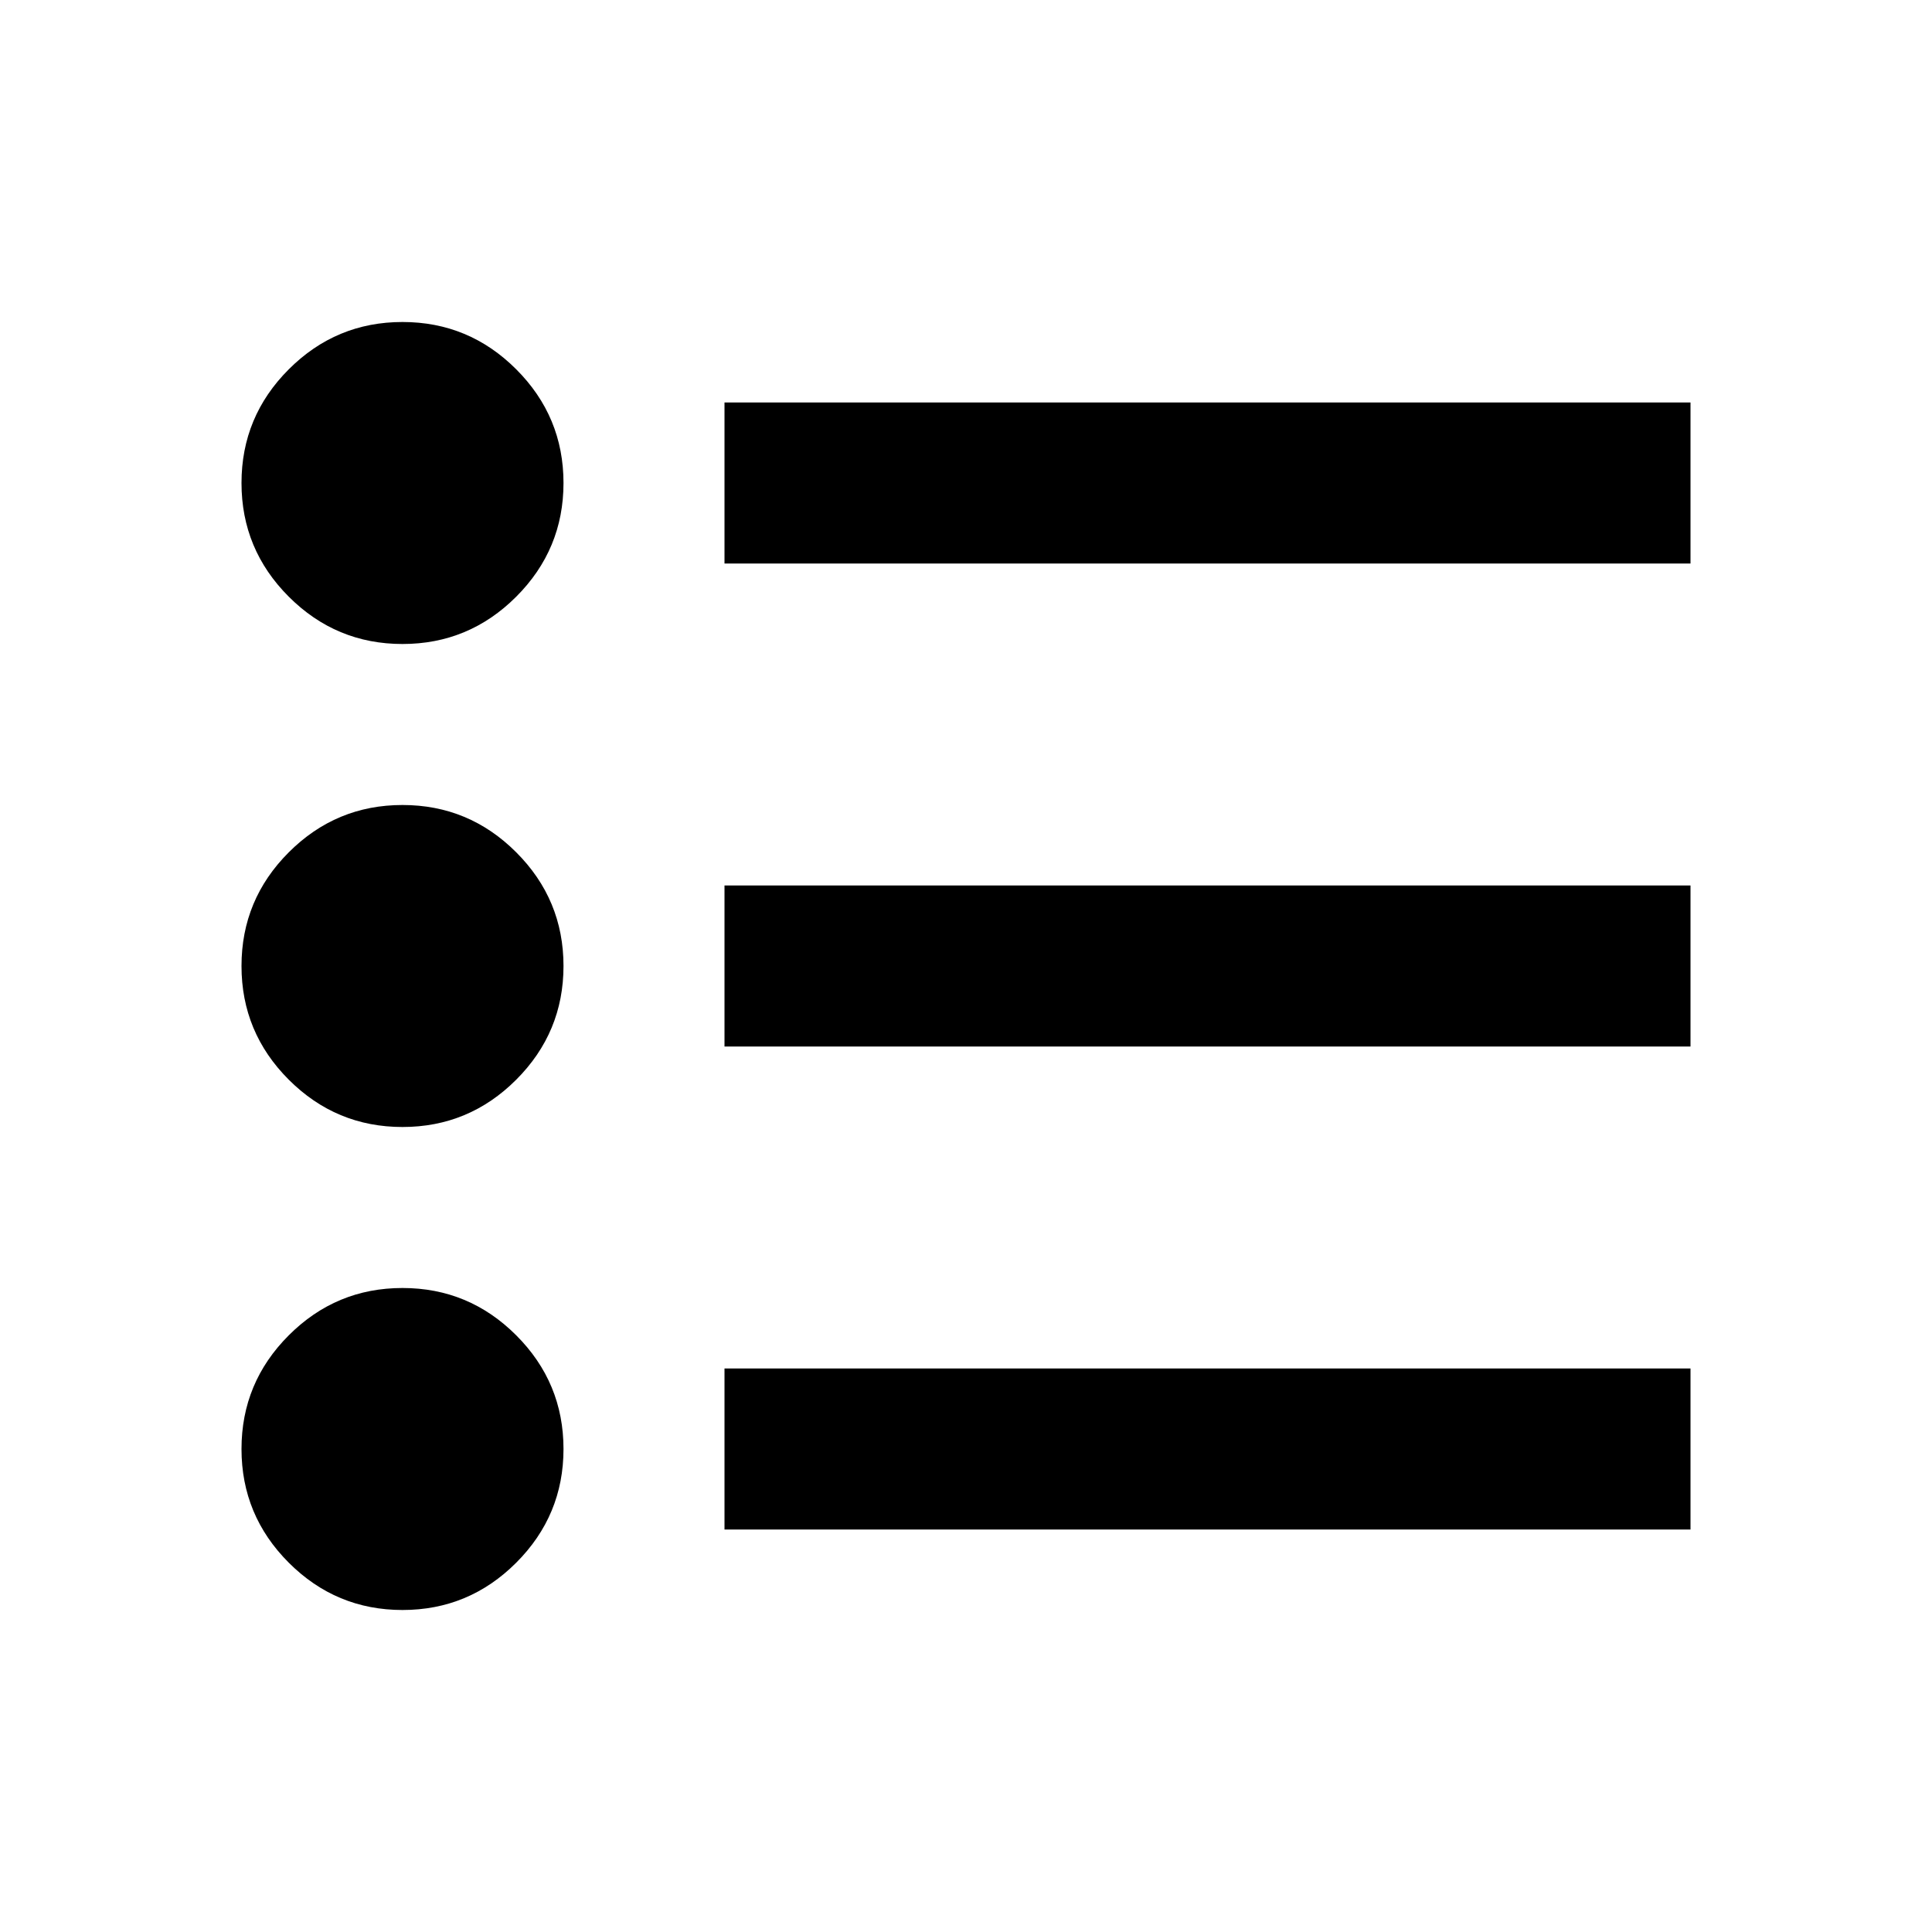
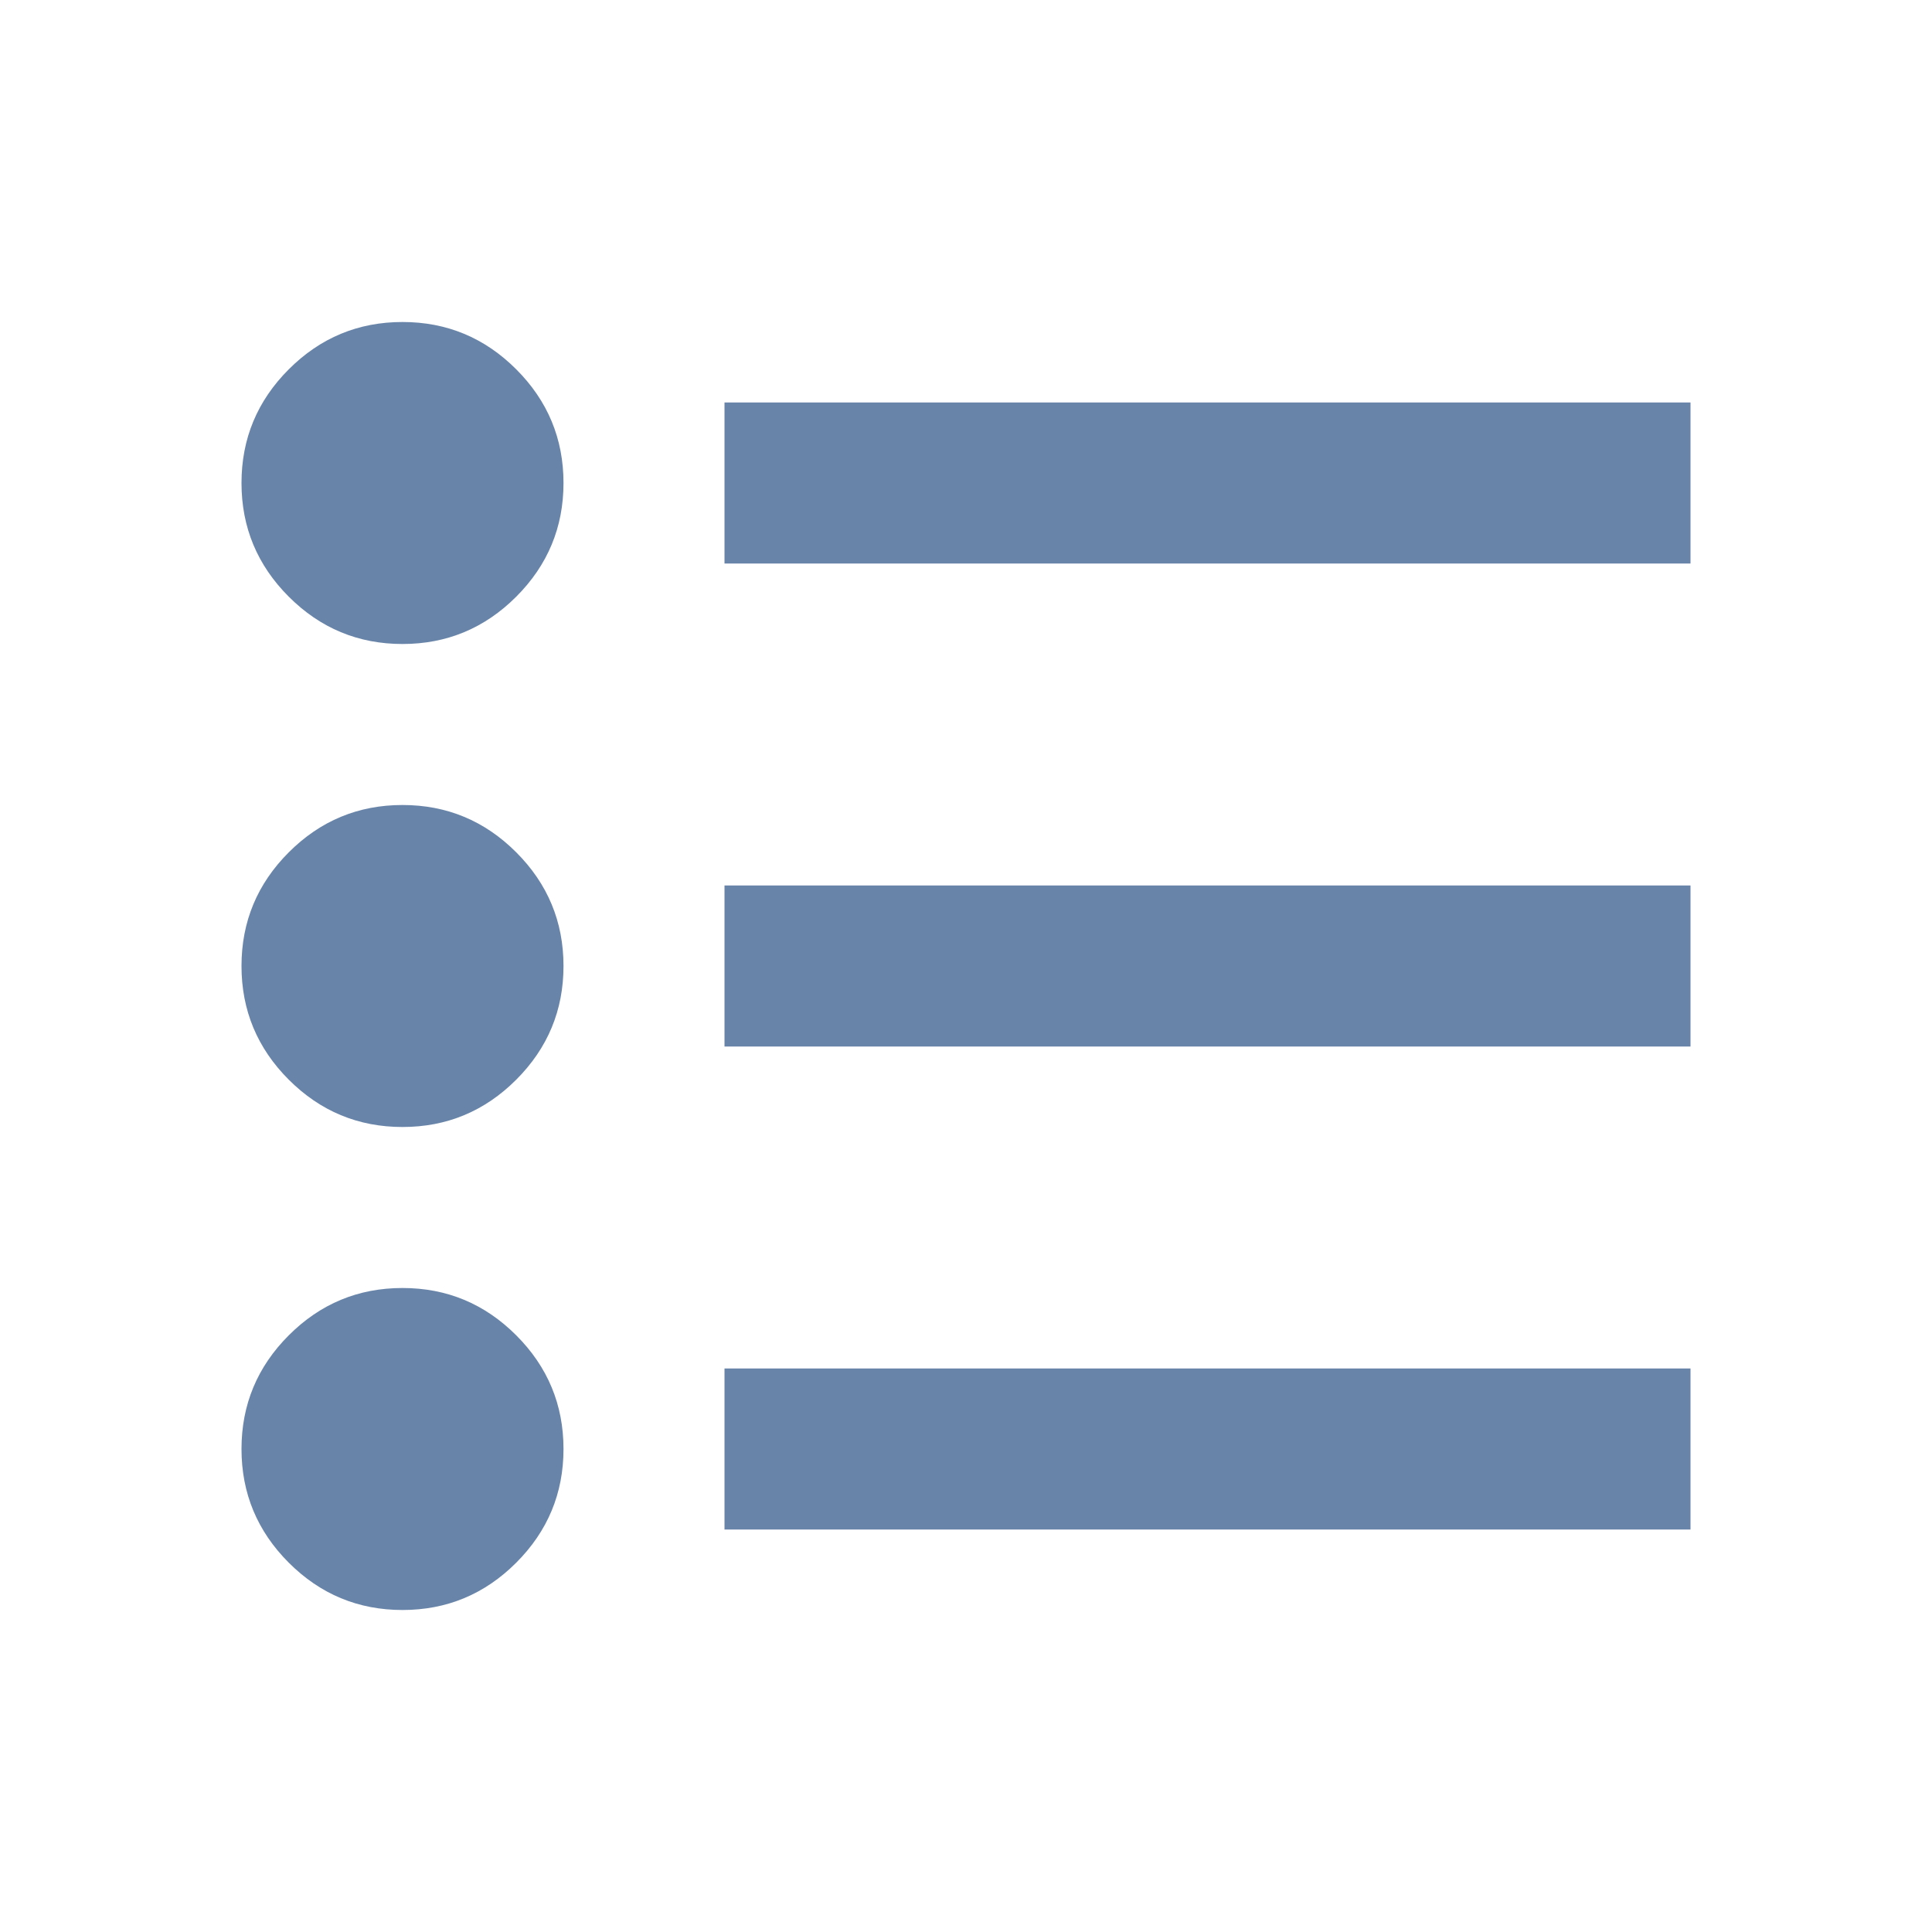
- <svg xmlns="http://www.w3.org/2000/svg" height="24px" viewBox="0 -960 960 960" width="24px" fill="#000000">
+ <svg xmlns="http://www.w3.org/2000/svg" height="24px" viewBox="0 -960 960 960" width="24px" fill="#6884a8">
  <path d="M360-200v-80h480v80H360Zm0-240v-80h480v80H360Zm0-240v-80h480v80H360ZM200-160q-33 0-56.5-23.5T120-240q0-33 23.5-56.5T200-320q33 0 56.5 23.5T280-240q0 33-23.5 56.5T200-160Zm0-240q-33 0-56.5-23.5T120-480q0-33 23.5-56.5T200-560q33 0 56.5 23.5T280-480q0 33-23.5 56.5T200-400Zm-56.5-263.5Q120-687 120-720t23.5-56.5Q167-800 200-800t56.5 23.5Q280-753 280-720t-23.5 56.5Q233-640 200-640t-56.5-23.5Z" />
</svg>
